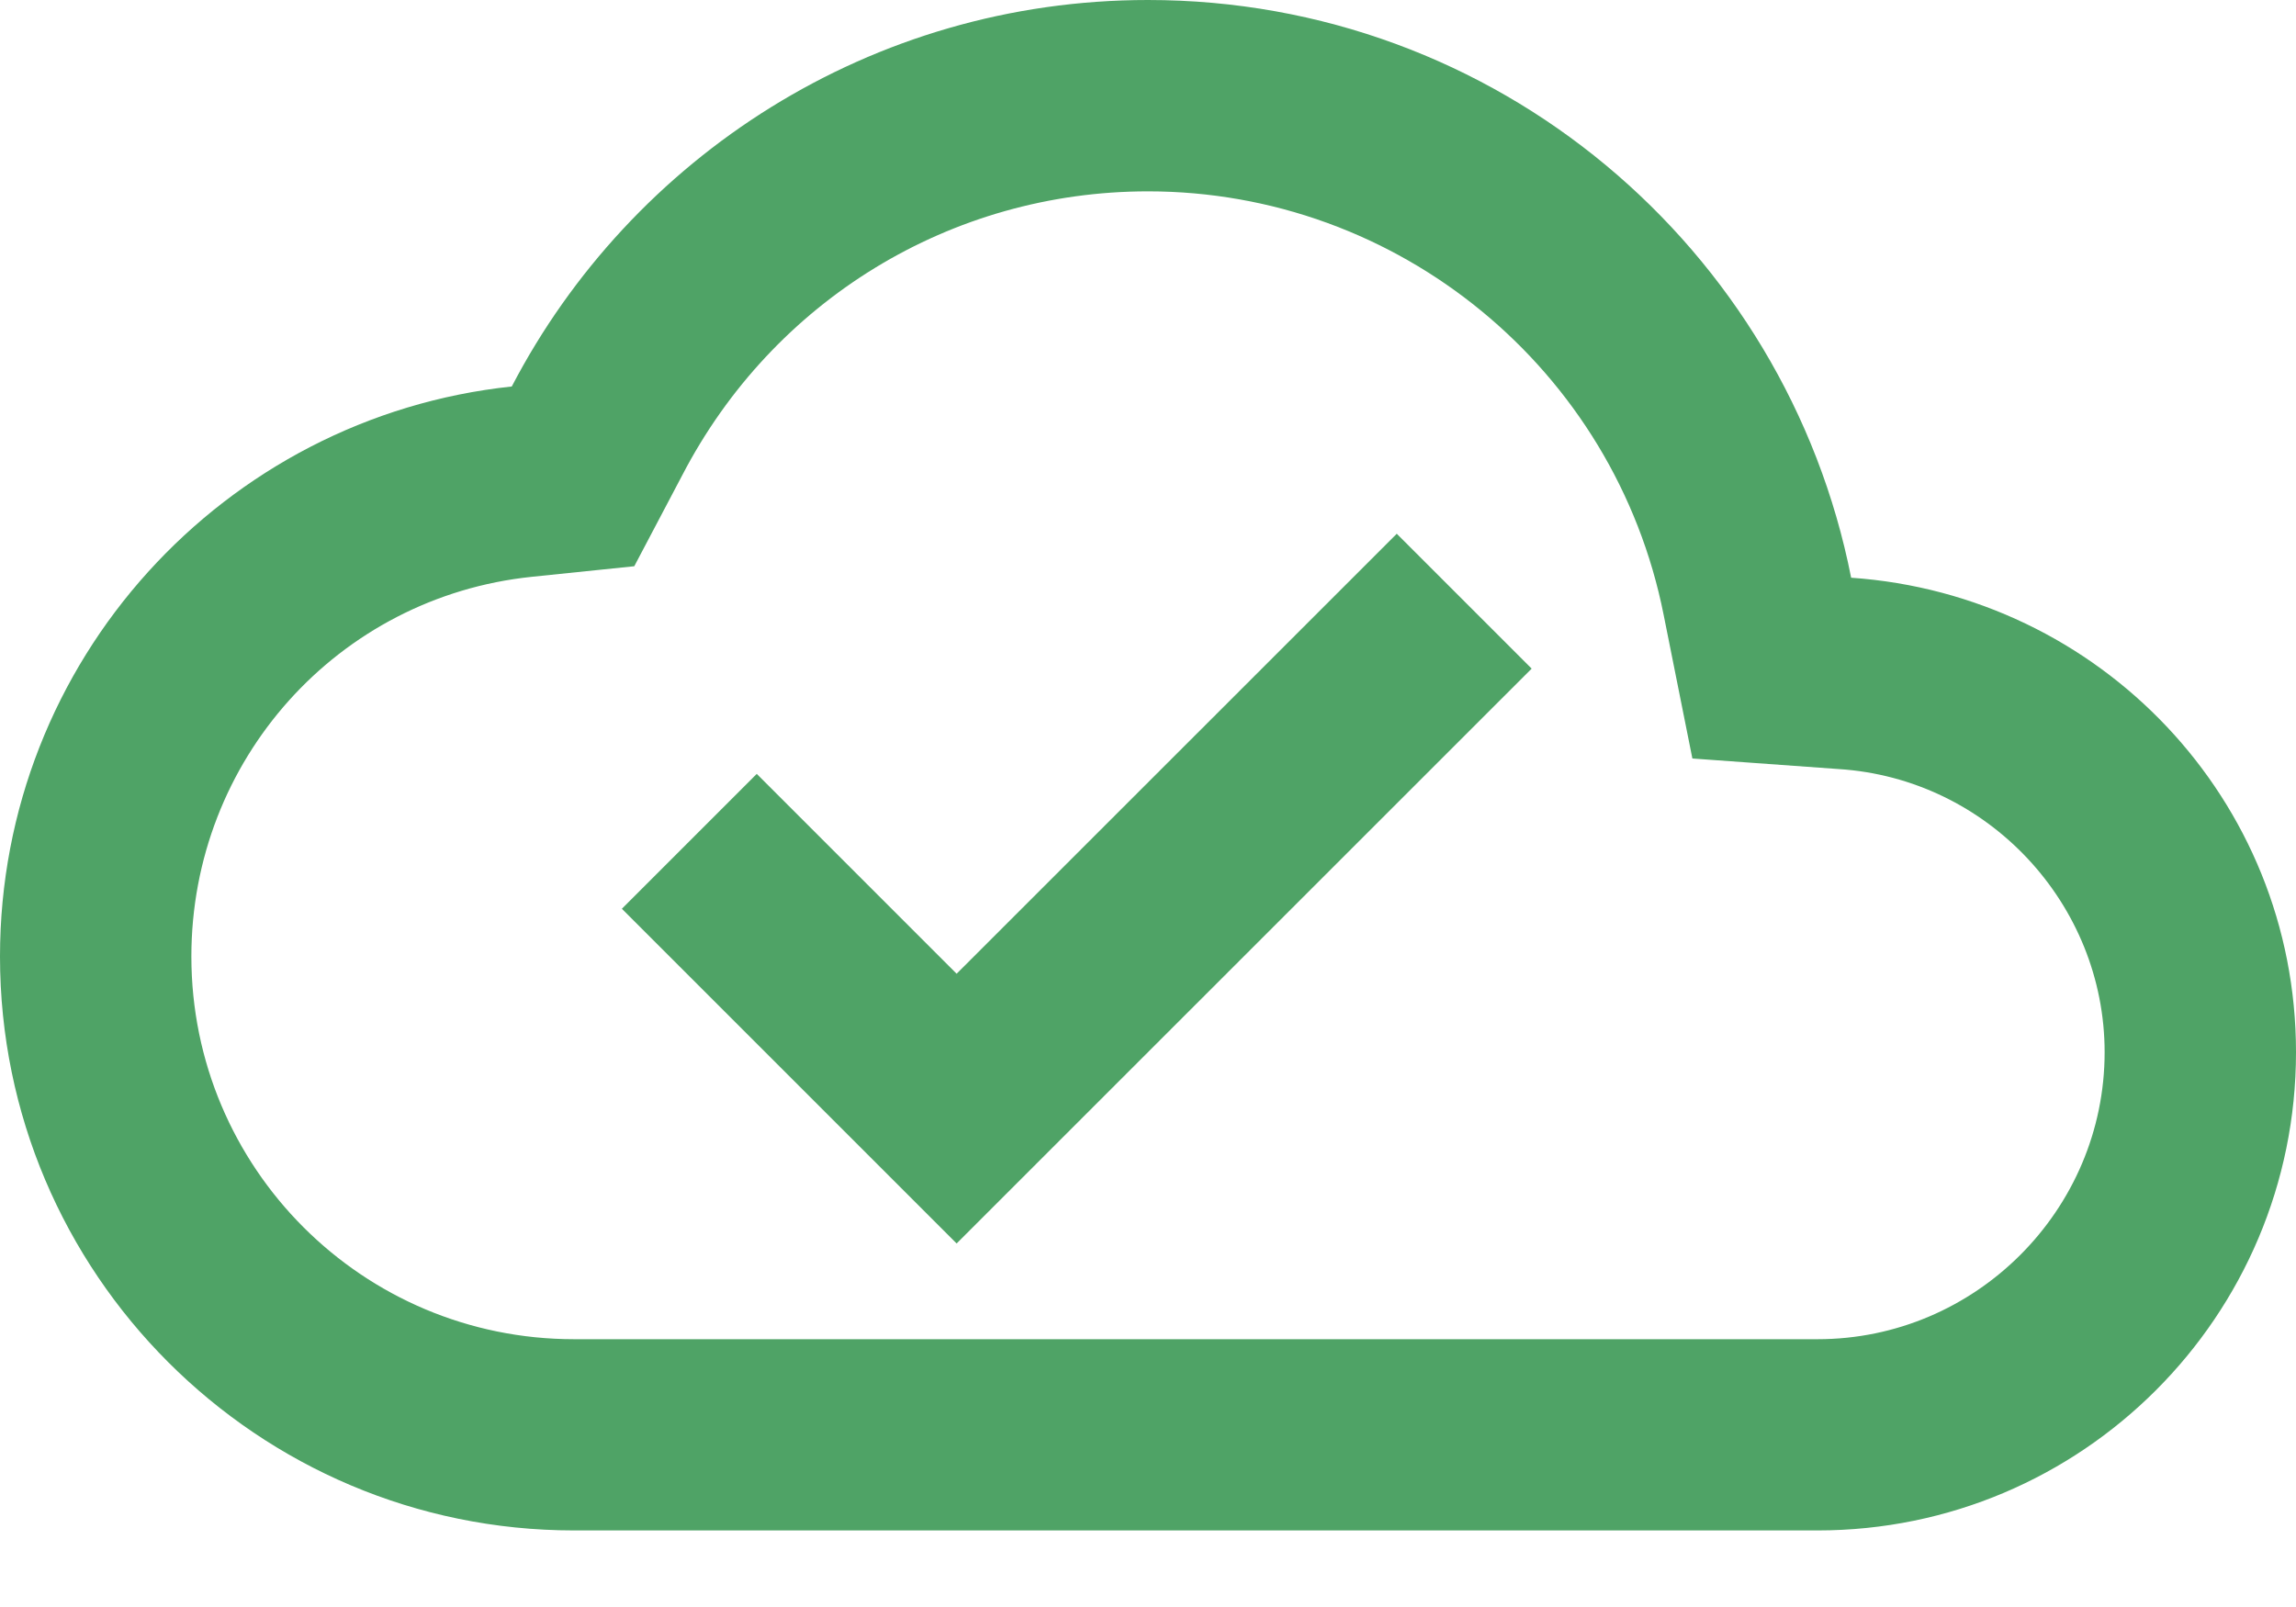
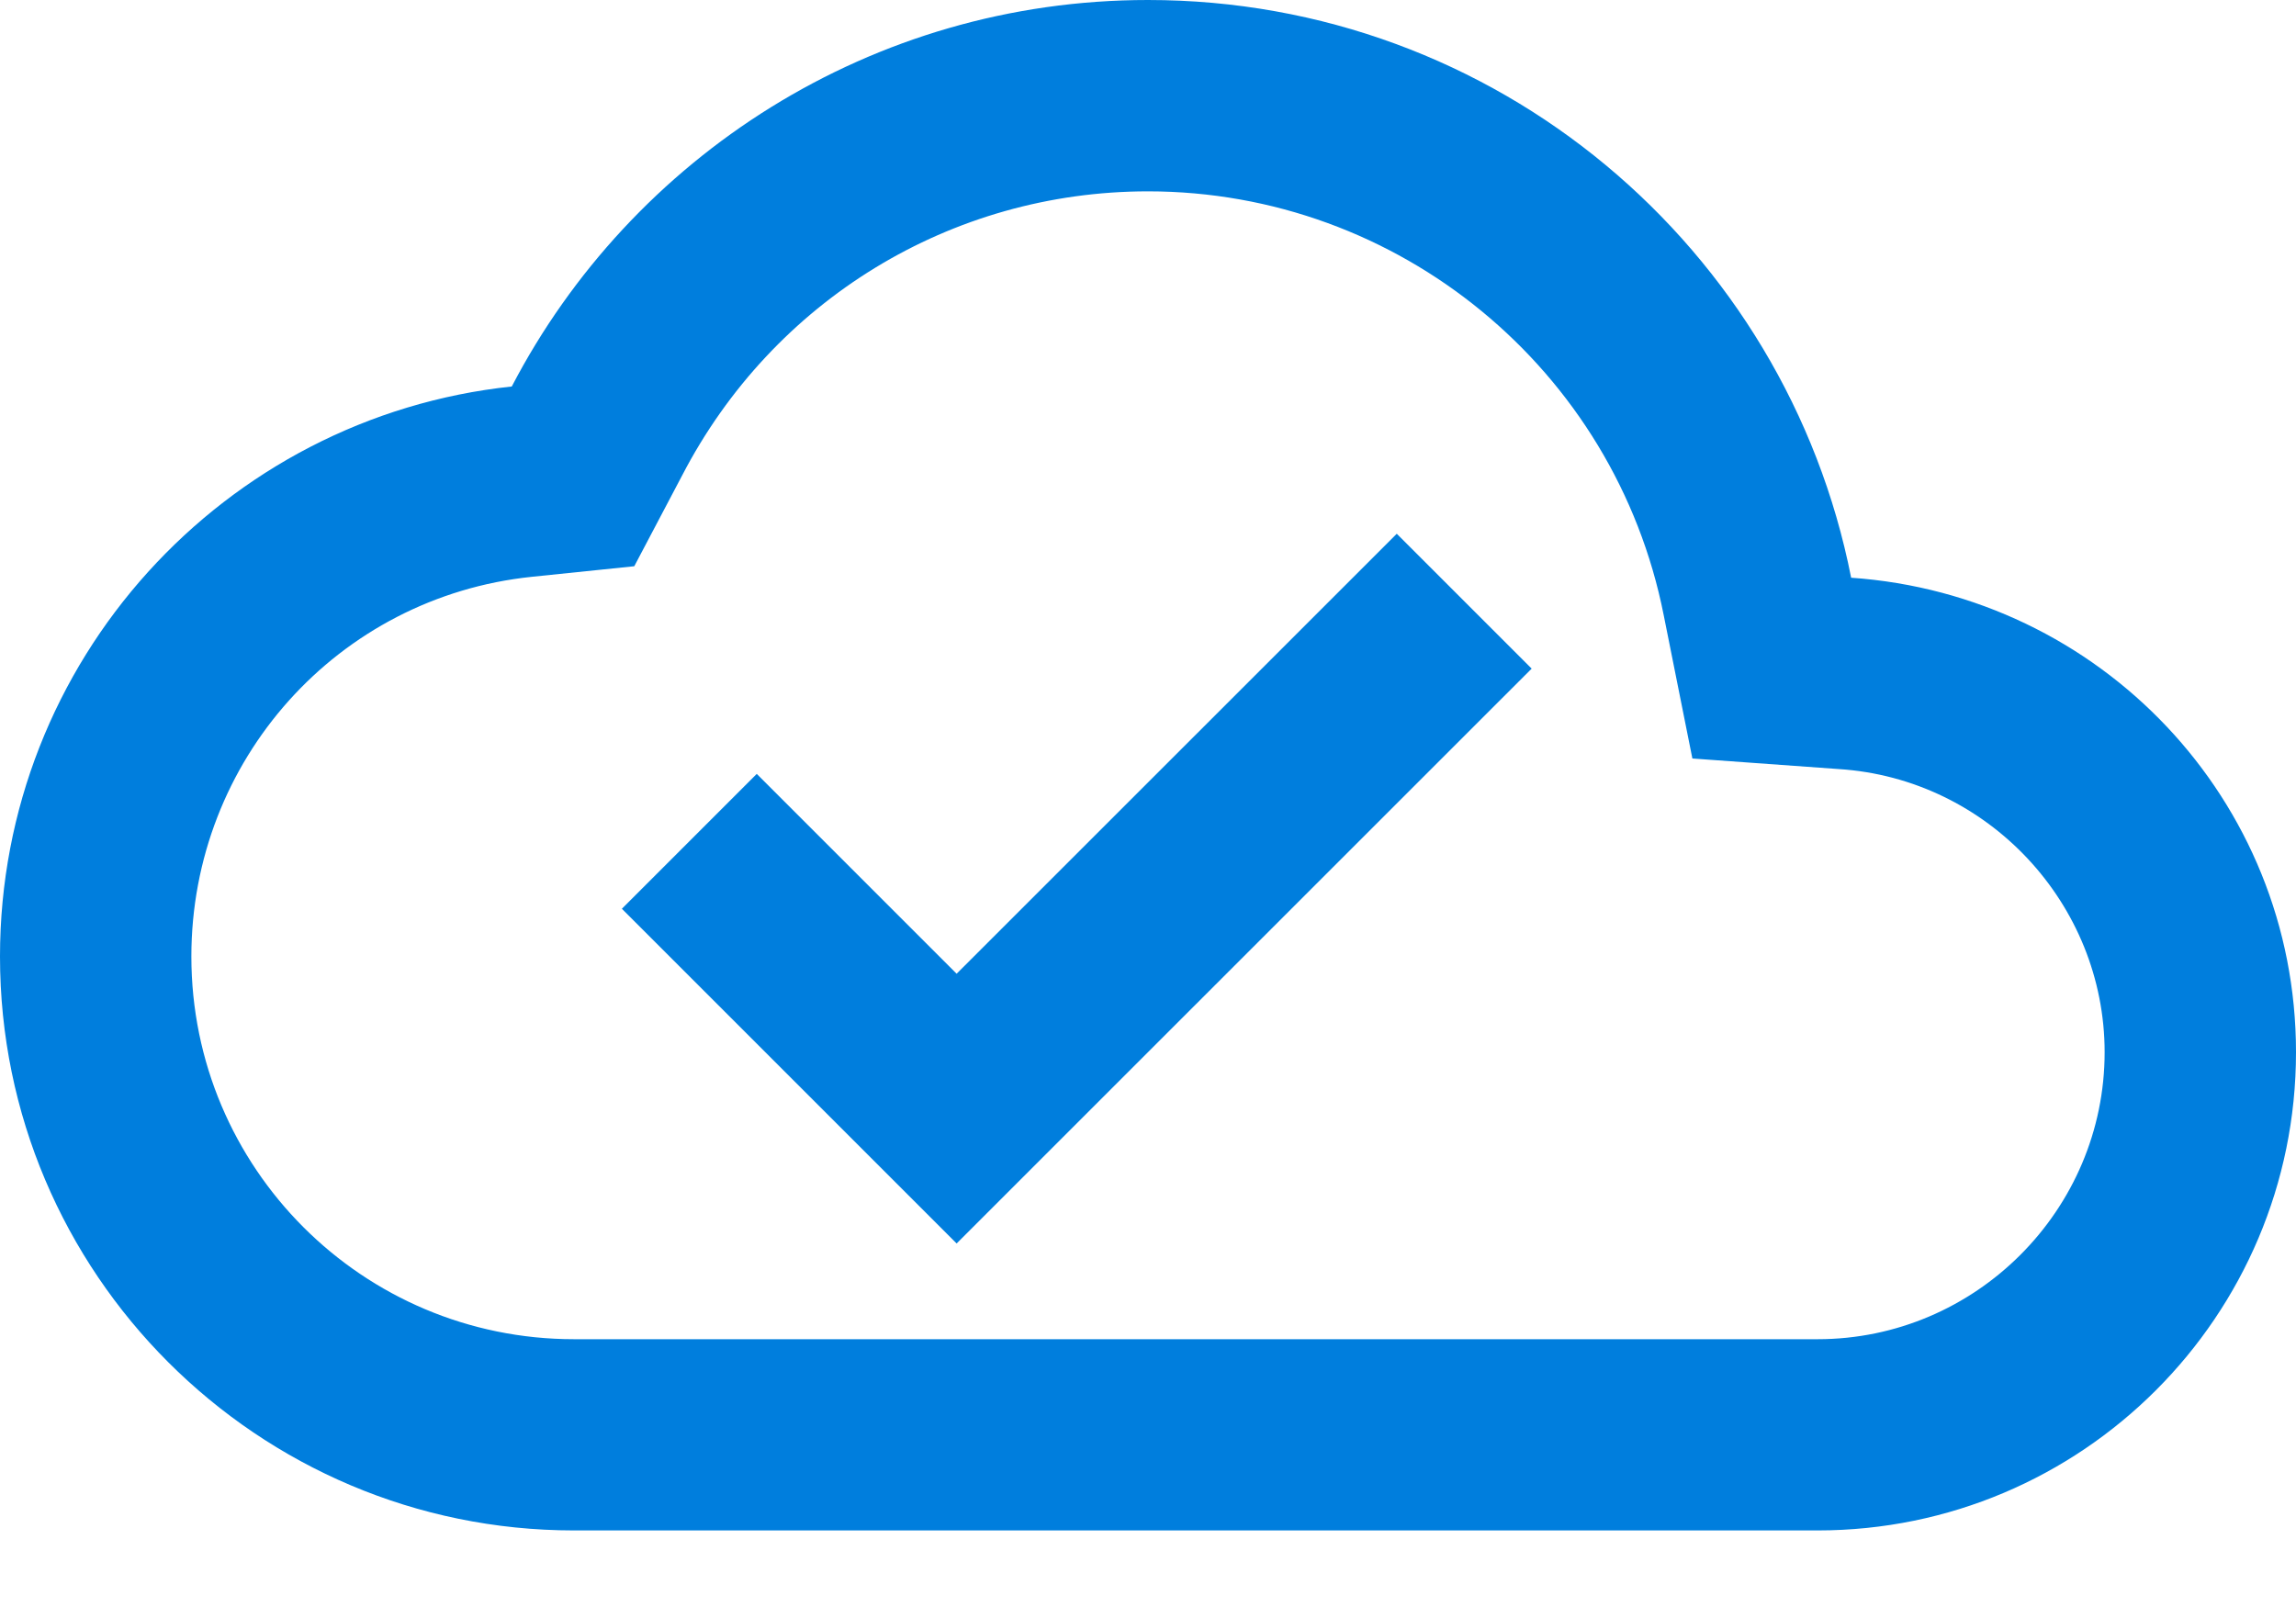
<svg xmlns="http://www.w3.org/2000/svg" width="20" height="14" viewBox="0 0 20 14" fill="none">
-   <path d="M16.125 5.033C15.558 2.158 13.033 0 10 0C7.592 0 5.5 1.367 4.458 3.367C1.95 3.633 0 5.758 0 8.333C0 11.092 2.242 13.333 5 13.333H15.833C18.133 13.333 20 11.467 20 9.167C20 6.967 18.292 5.183 16.125 5.033ZM15.833 11.667H5C3.158 11.667 1.667 10.175 1.667 8.333C1.667 6.625 2.942 5.2 4.633 5.025L5.525 4.933L5.942 4.142C6.733 2.617 8.283 1.667 10 1.667C12.183 1.667 14.067 3.217 14.492 5.358L14.742 6.608L16.017 6.7C17.317 6.783 18.333 7.875 18.333 9.167C18.333 10.542 17.208 11.667 15.833 11.667ZM8.333 8.483L6.592 6.742L5.417 7.917L8.333 10.833L13.342 5.825L12.167 4.65L8.333 8.483Z" fill="#4FA366" />
+   <path d="M16.125 5.033C15.558 2.158 13.033 0 10 0C7.592 0 5.5 1.367 4.458 3.367C1.95 3.633 0 5.758 0 8.333C0 11.092 2.242 13.333 5 13.333H15.833C18.133 13.333 20 11.467 20 9.167C20 6.967 18.292 5.183 16.125 5.033ZM15.833 11.667H5C3.158 11.667 1.667 10.175 1.667 8.333C1.667 6.625 2.942 5.2 4.633 5.025L5.525 4.933L5.942 4.142C6.733 2.617 8.283 1.667 10 1.667C12.183 1.667 14.067 3.217 14.492 5.358L14.742 6.608L16.017 6.7C17.317 6.783 18.333 7.875 18.333 9.167C18.333 10.542 17.208 11.667 15.833 11.667ZM8.333 8.483L6.592 6.742L5.417 7.917L8.333 10.833L13.342 5.825L12.167 4.65L8.333 8.483Z" fill="#007EDD" />
</svg>
